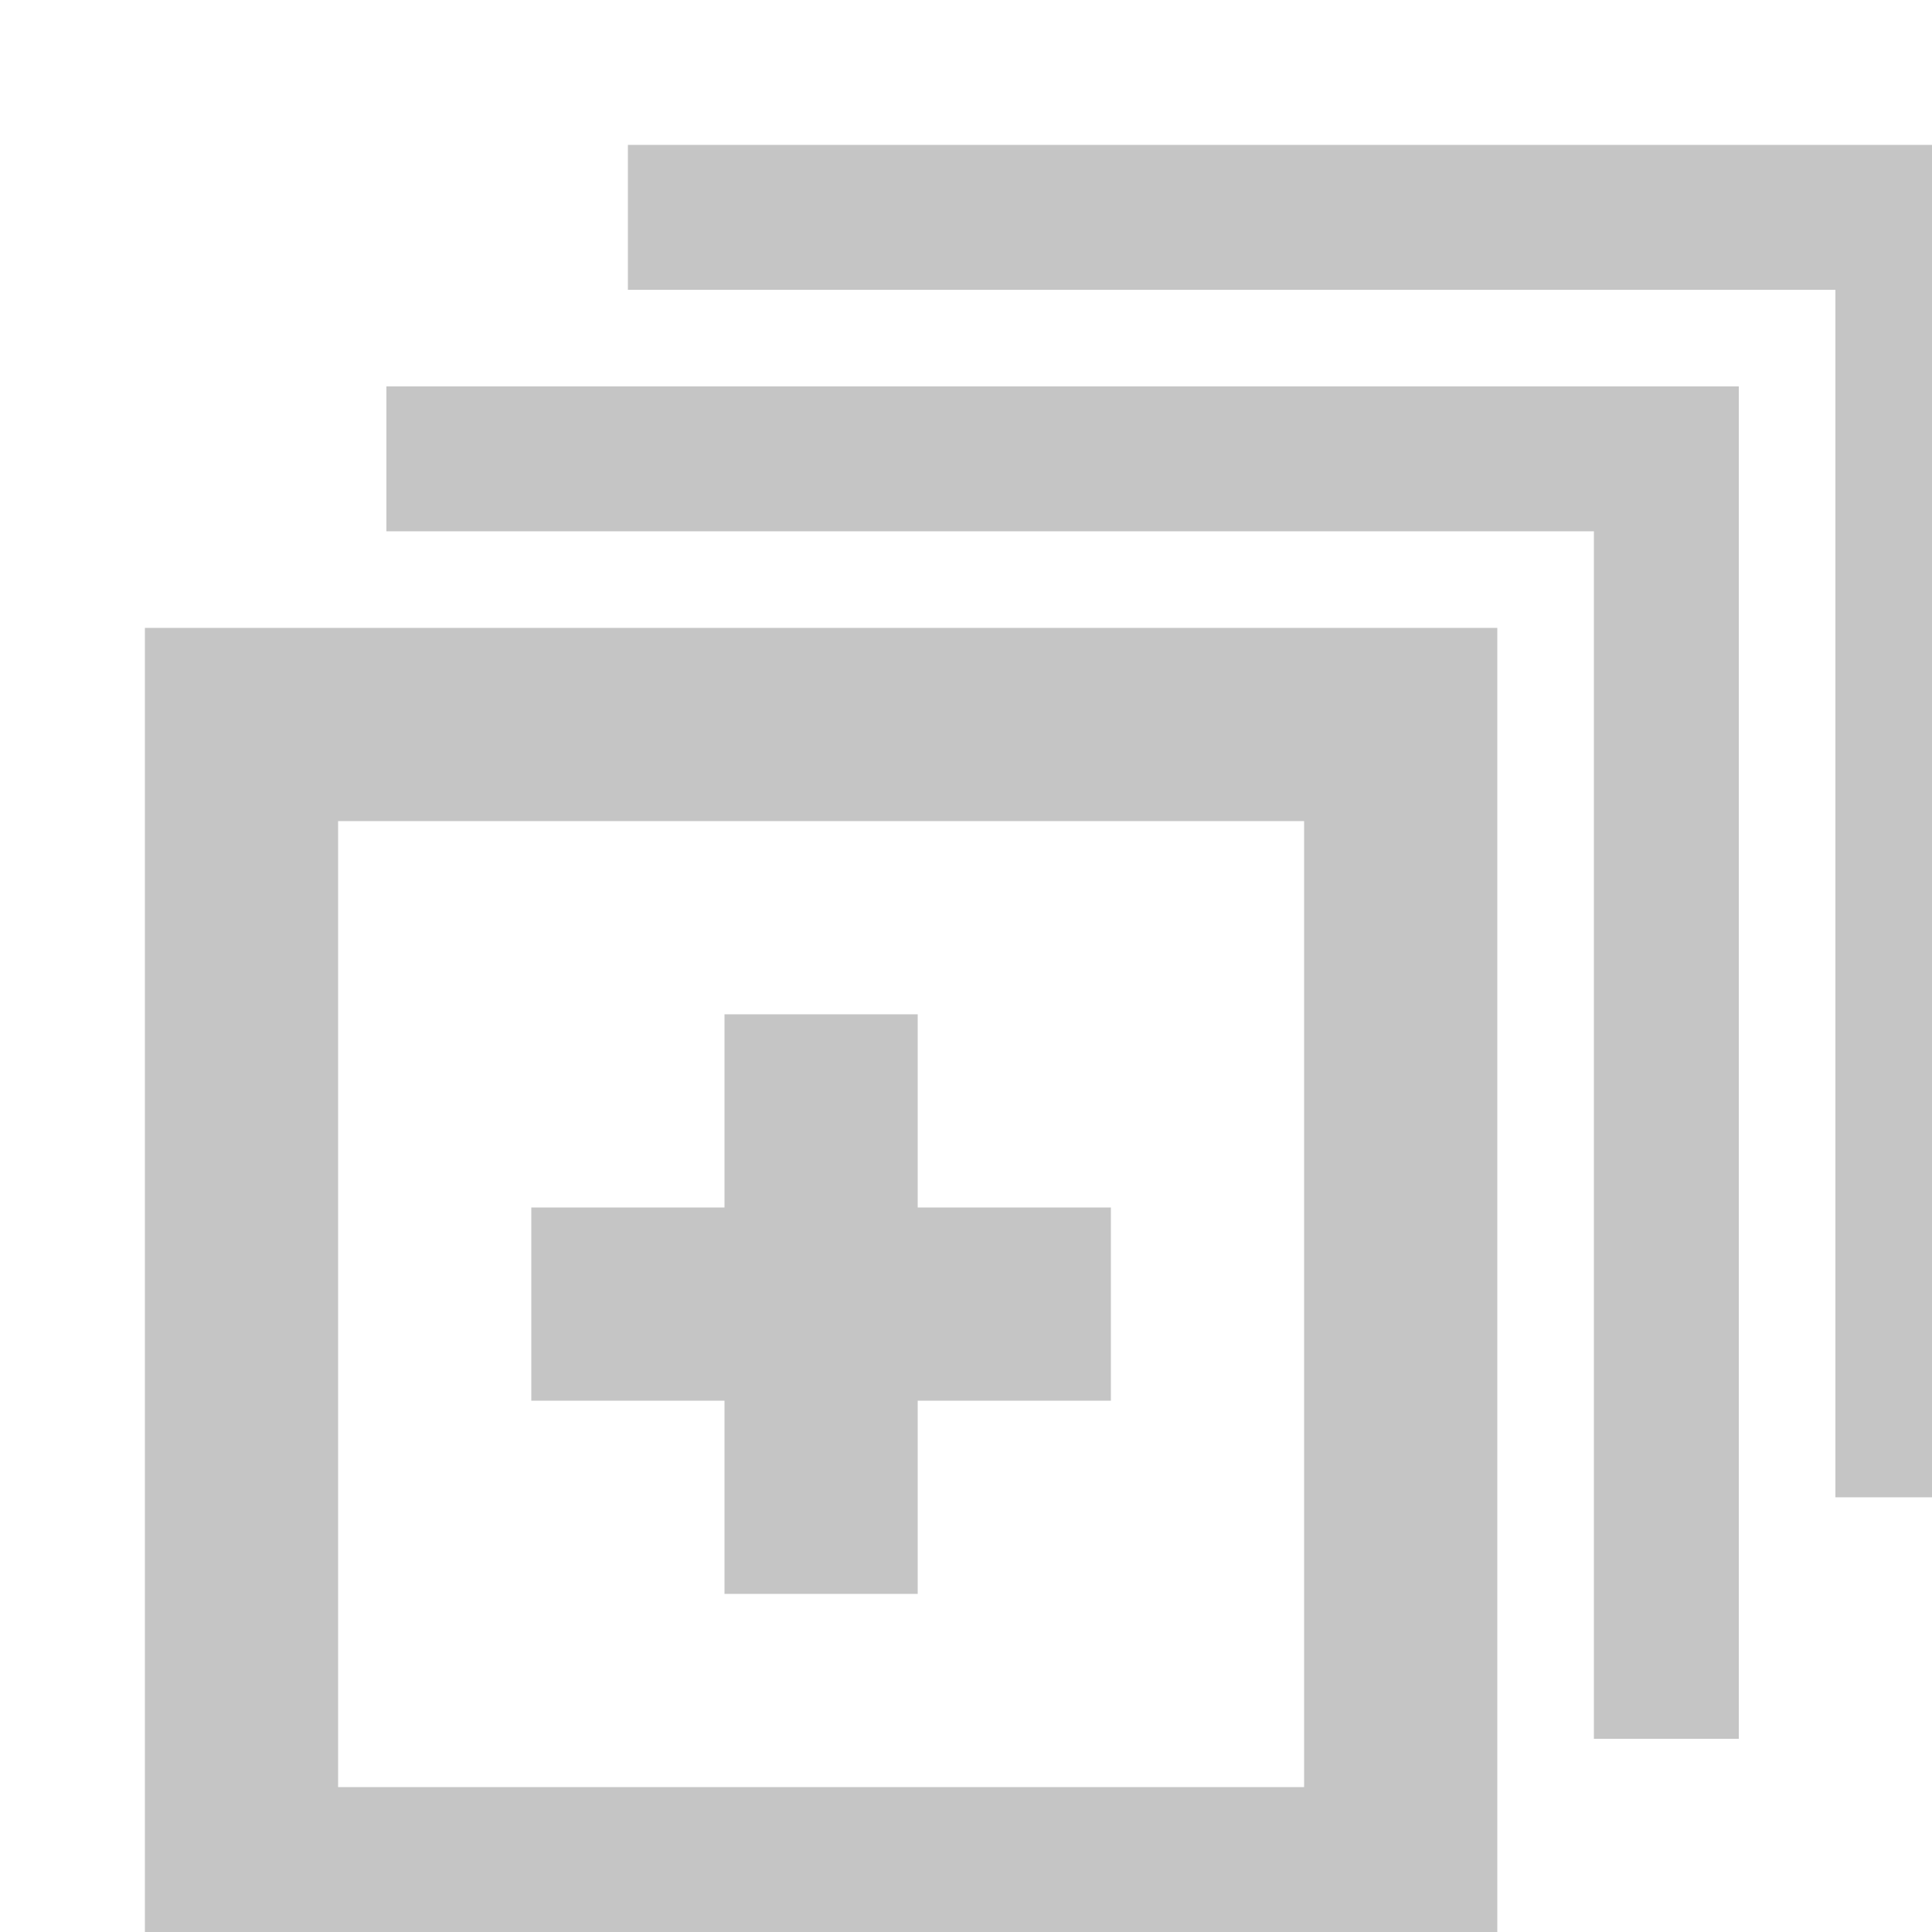
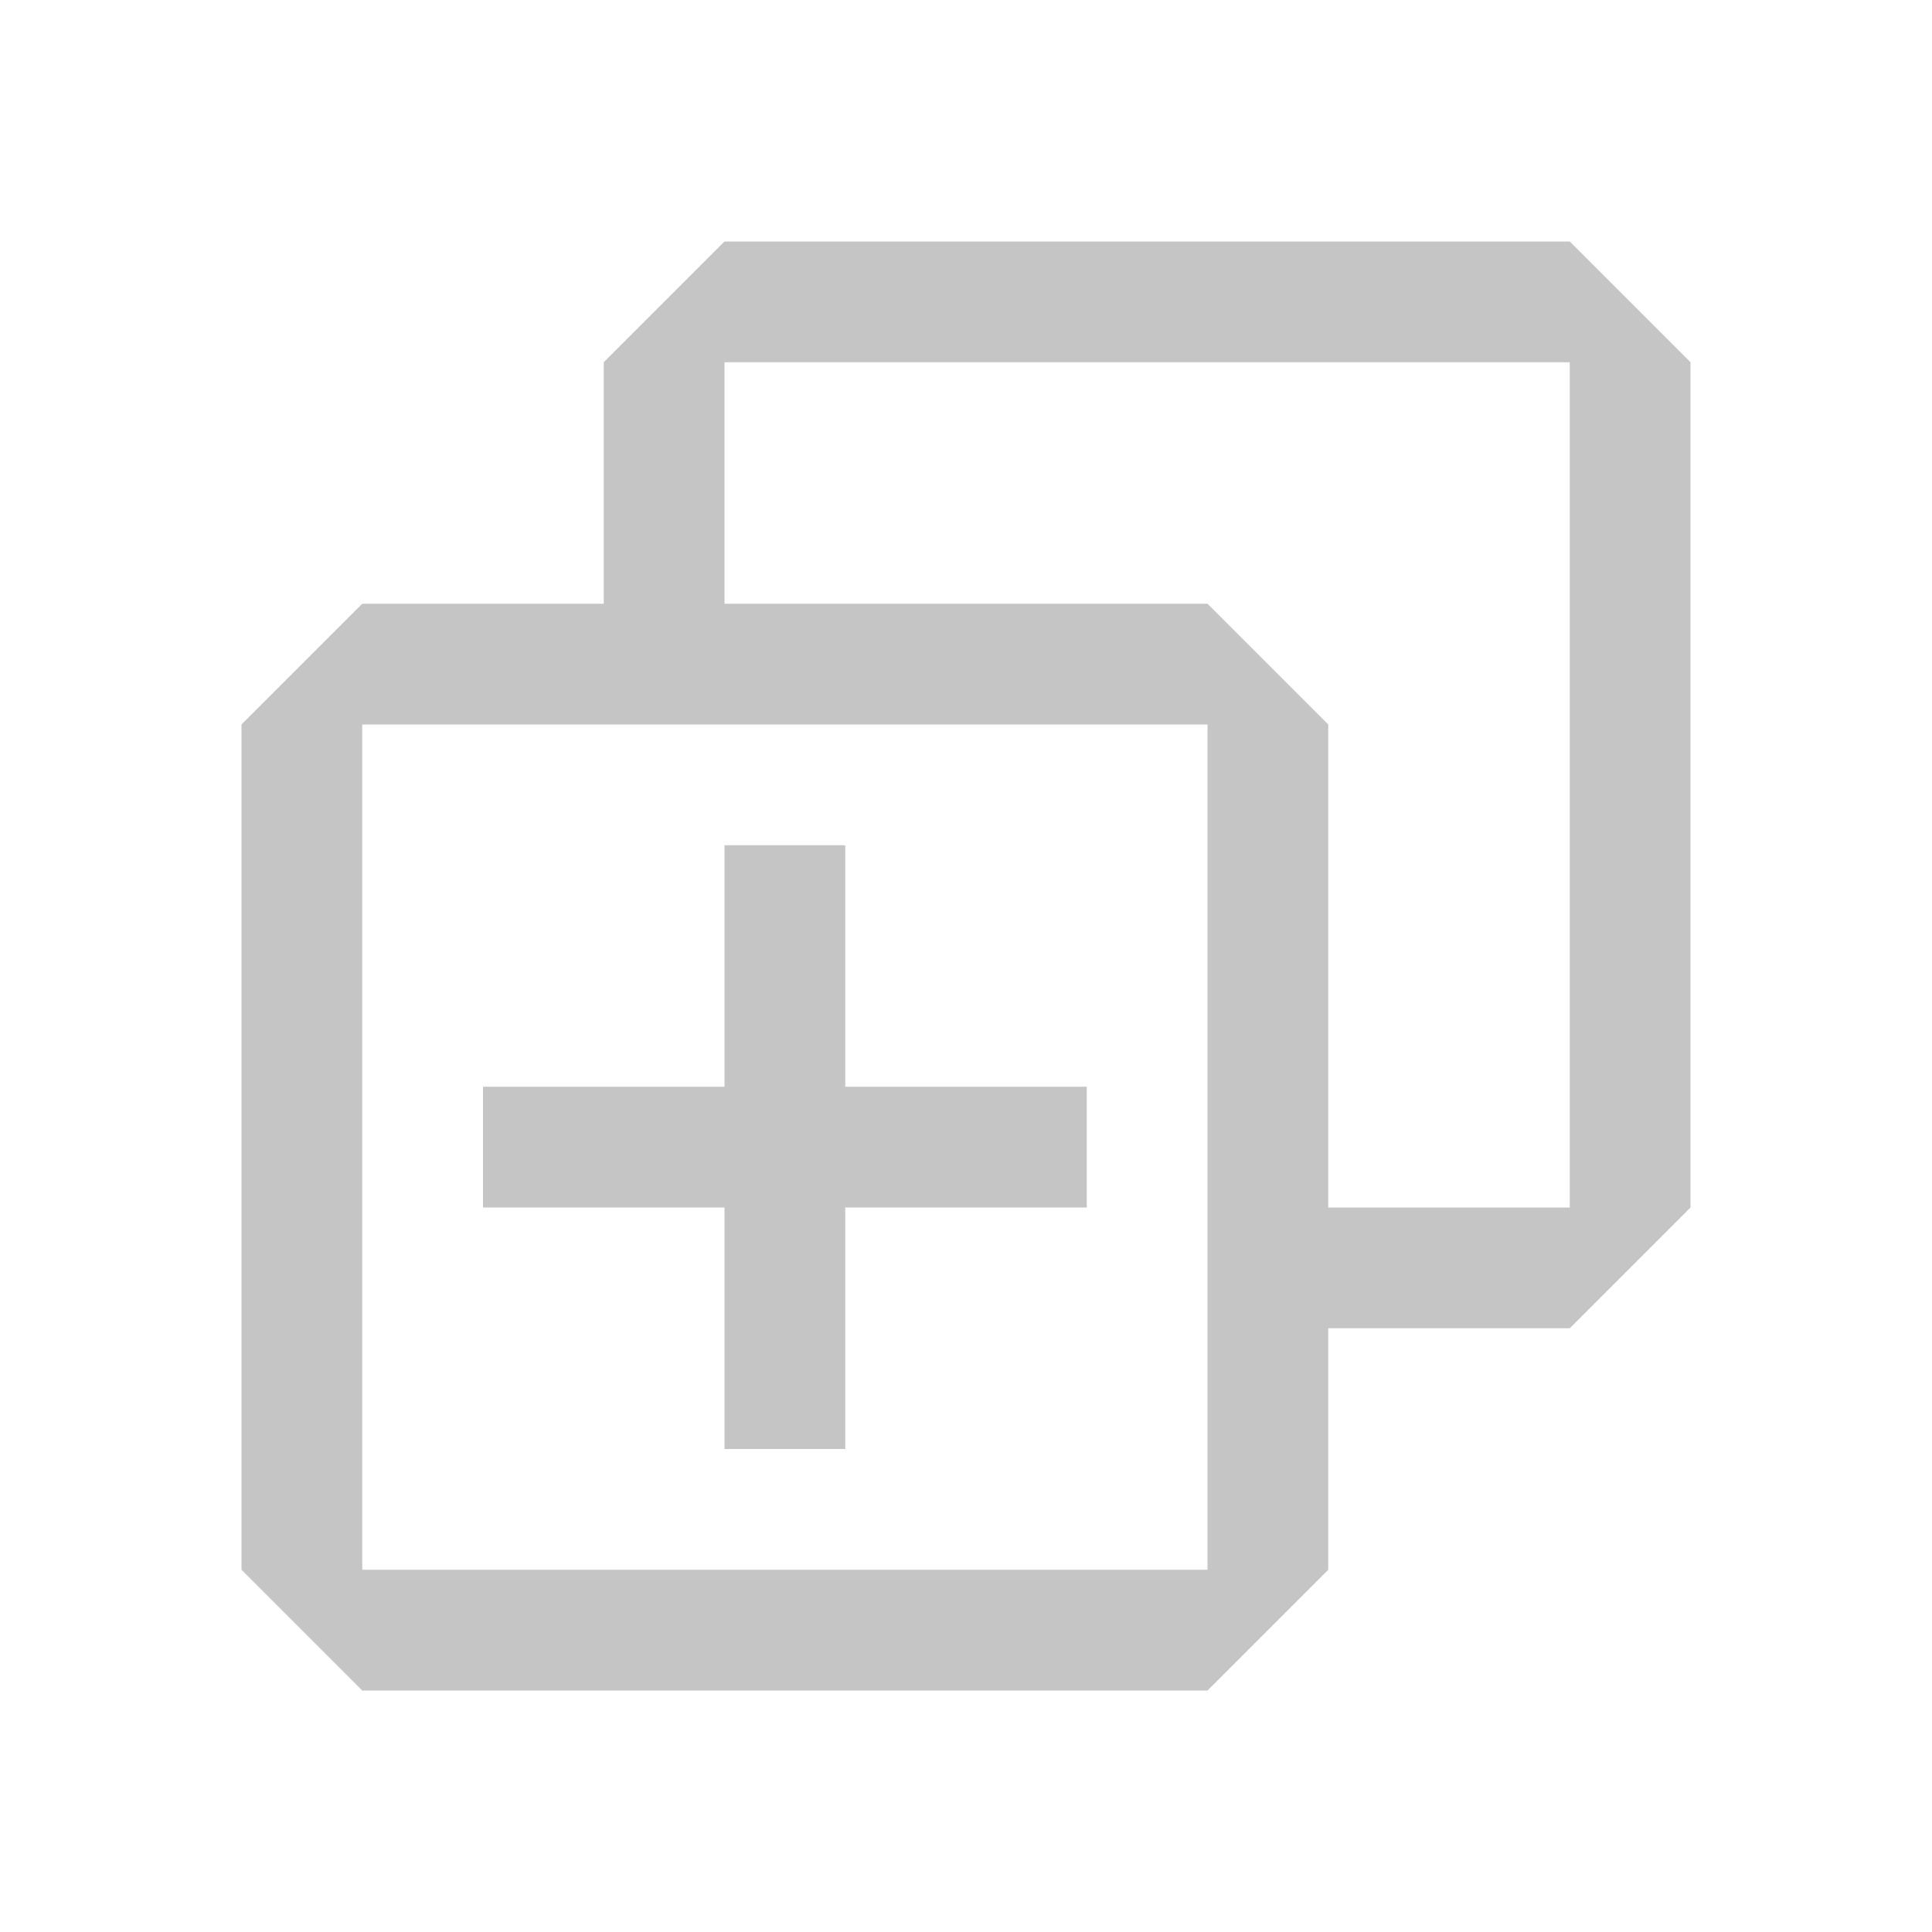
- <svg xmlns="http://www.w3.org/2000/svg" version="1.1" baseProfile="full" viewBox="16 16 40.00 40.00" xml:space="preserve">
-   <path fill="#c5c5c5" fill-opacity="1" stroke-width="0.2" stroke-linejoin="round" d="M 19,29L 47,29L 47,57L 19,57L 19,29 Z M 43,33L 23,33L 23,53L 43,53L 43,33 Z M 39,41L 39,45L 35,45L 35,49L 31,49L 31,45L 27,45L 27,41L 31,41L 31,37L 35,37L 35,41L 39,41 Z M 24,24L 52,24L 52,52L 49,52L 49,27L 24,27L 24,24 Z M 54,47L 54,22L 29,22L 29,19L 57,19L 57,47L 54,47 Z " />
+ <svg xmlns="http://www.w3.org/2000/svg" width="16" height="16" viewBox="0 0 16 16" fill="none">
+   <path d="M9 9H4V10H9V9Z" fill="#C5C5C5" />
+   <path d="M7 7H6V12H7V7Z" fill="#C5C5C5" />
+   <path fill-rule="evenodd" clip-rule="evenodd" d="M5 3L6 2H13L14 3V10L13 11H11V13L10 14H3L2 13V6L3 5H5V3ZM6 5H10L11 6V10H13V3H6V5ZM10 6H3V13H10V6Z" fill="#C5C5C5" />
</svg>
